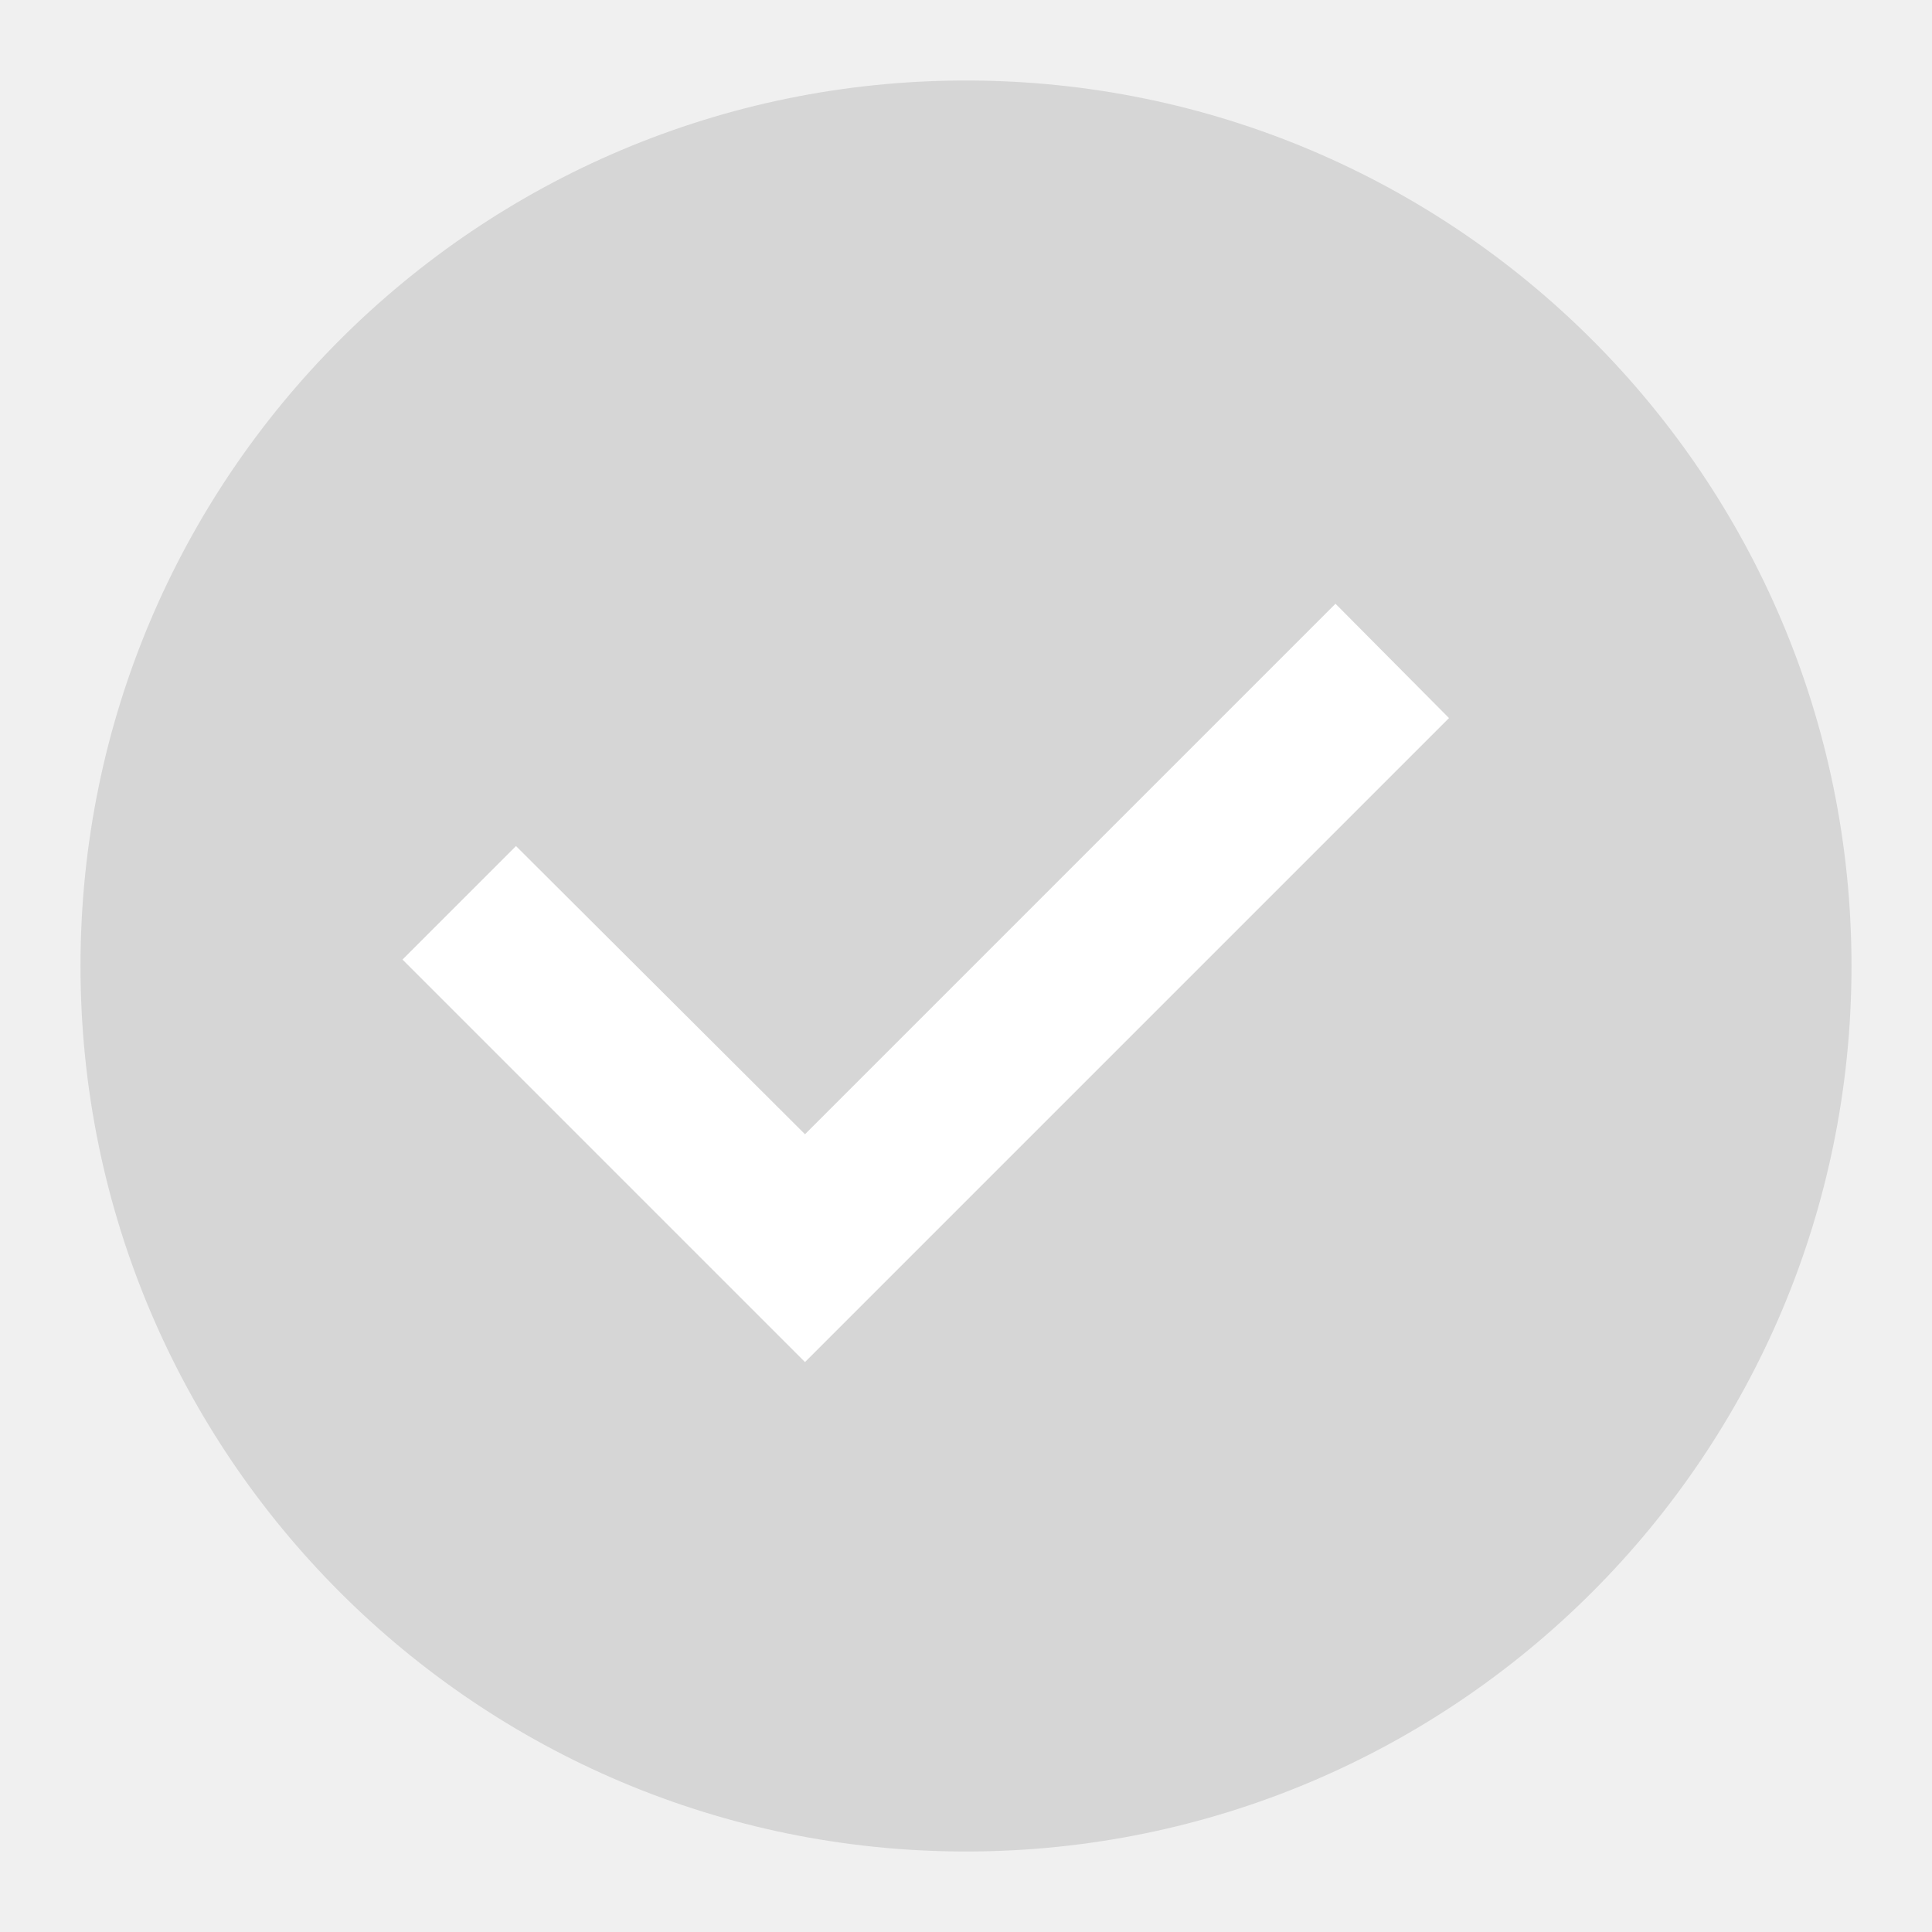
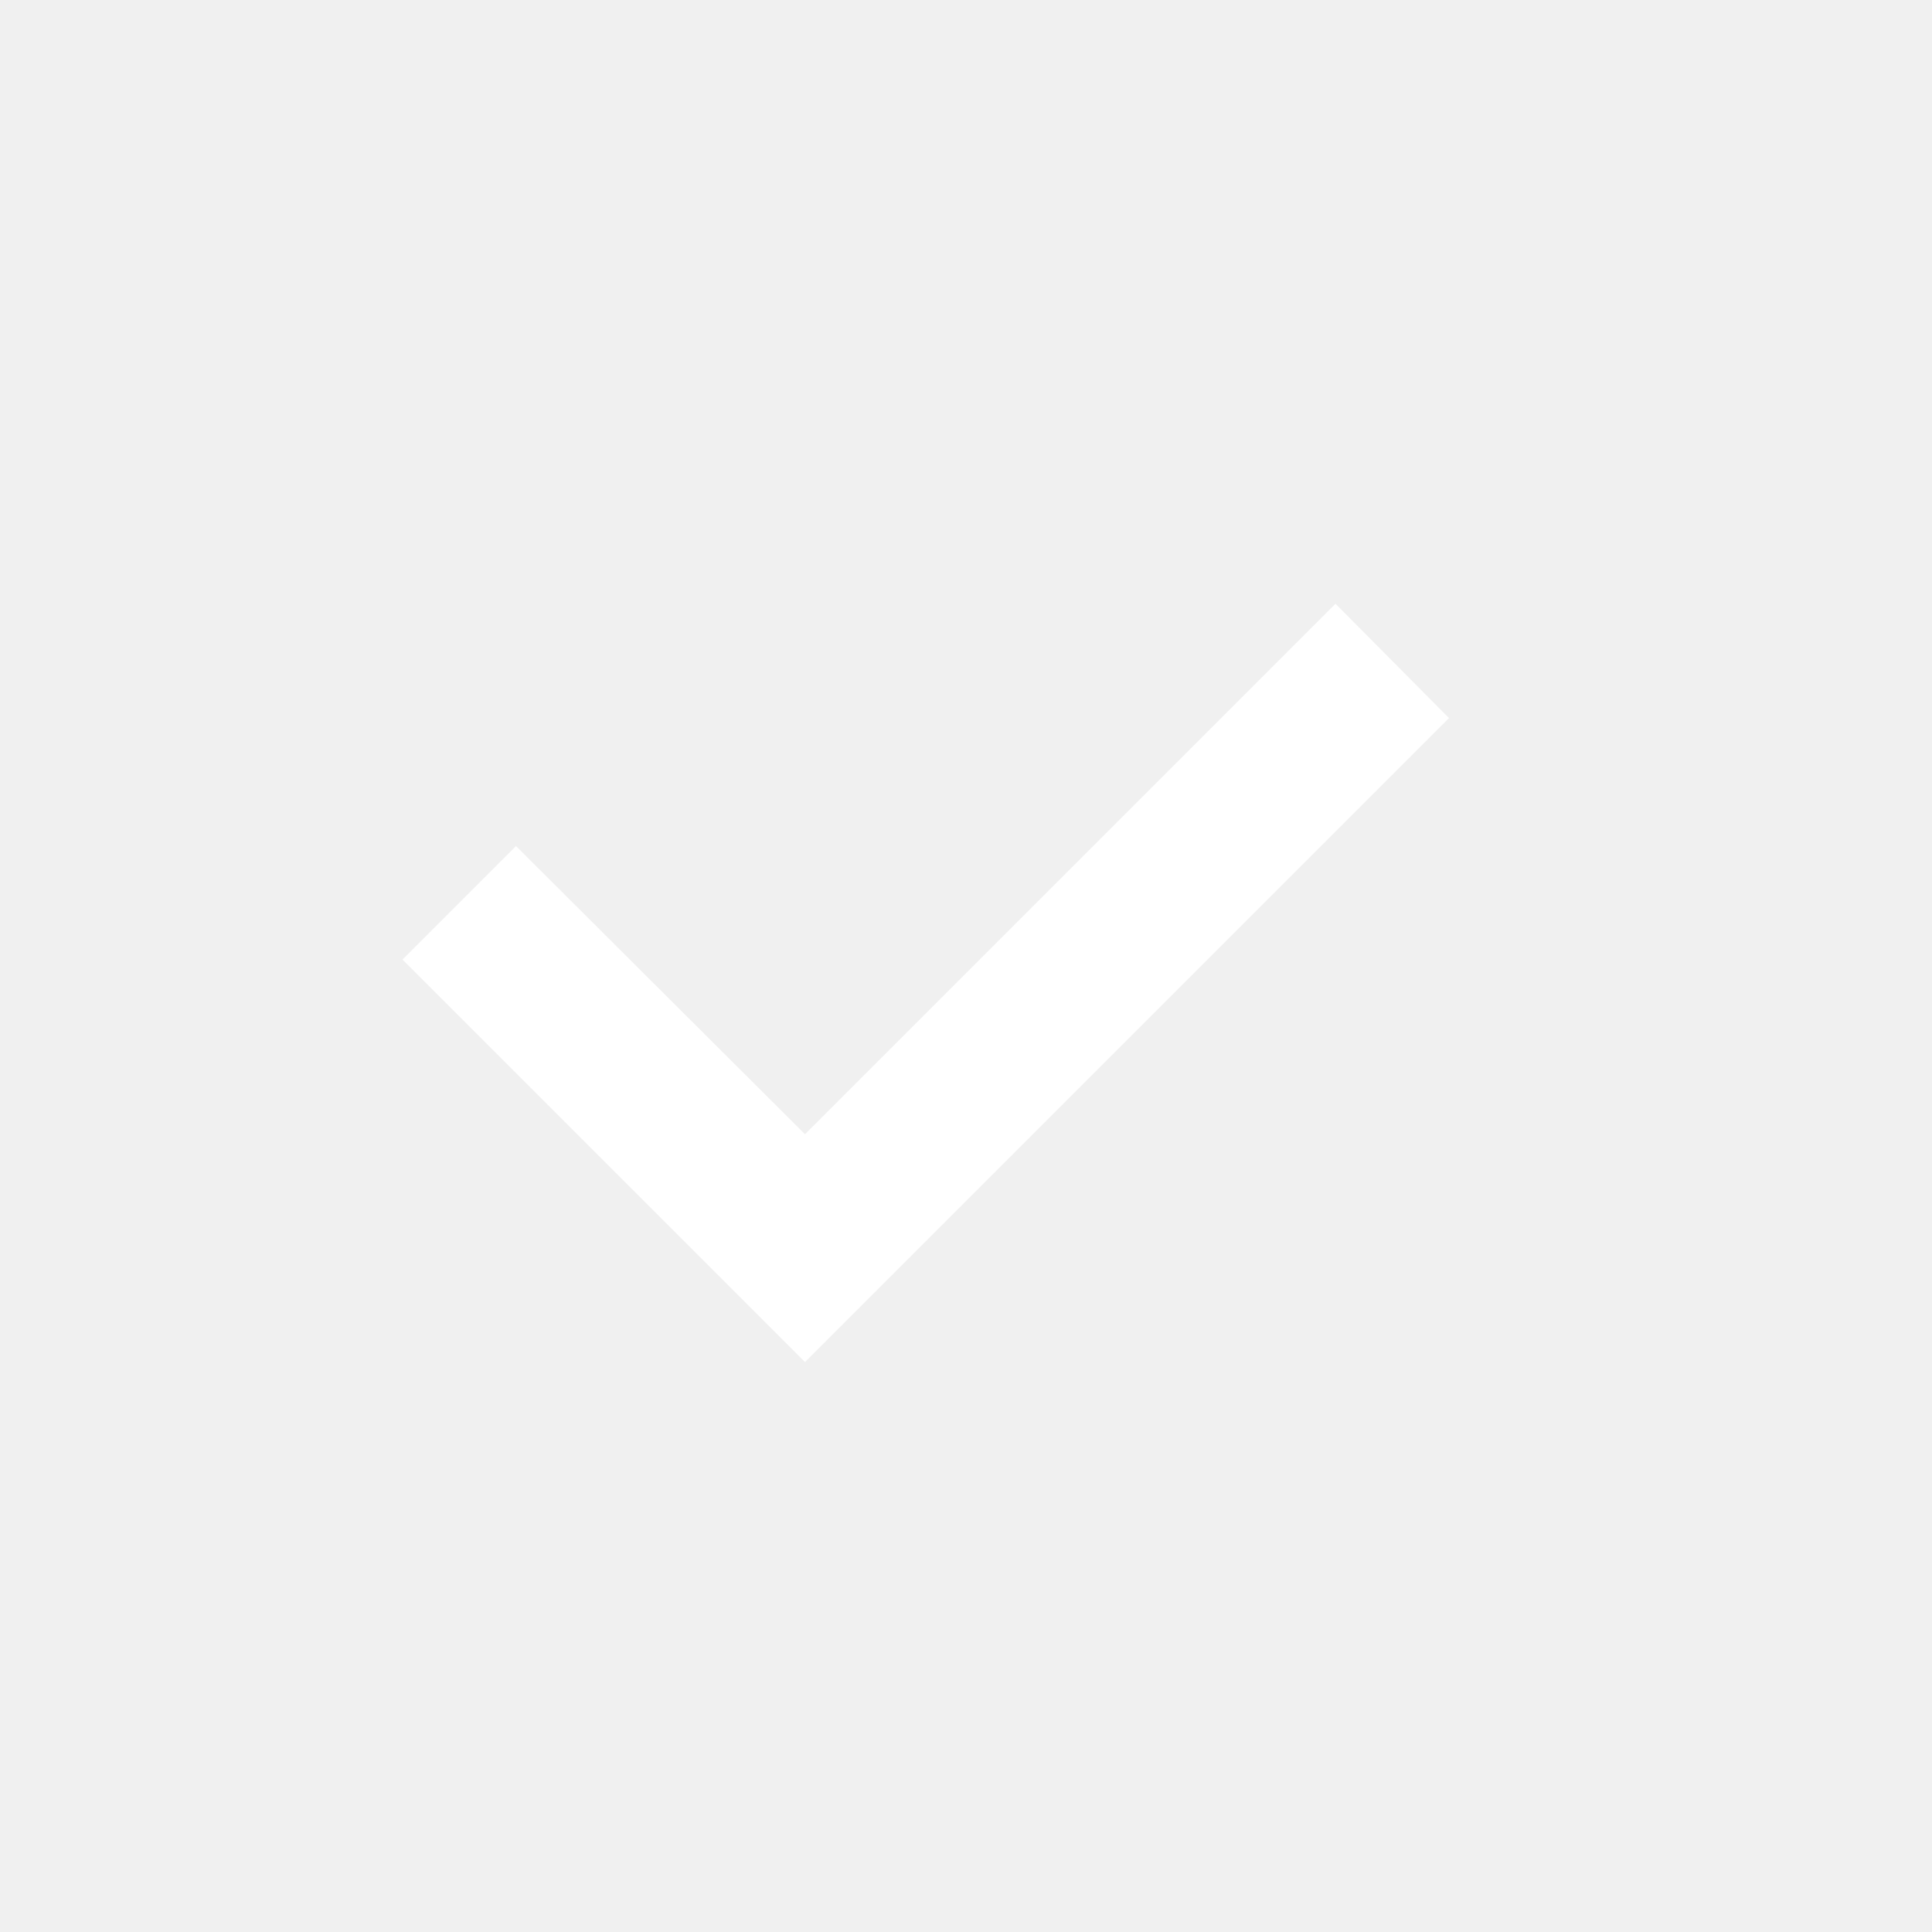
<svg xmlns="http://www.w3.org/2000/svg" width="24" height="24" viewBox="0 0 24 24" fill="none">
  <g id="Group 452">
-     <circle id="Ellipse 60" cx="12" cy="12" r="11" fill="#D6D6D6" />
+     <circle id="Ellipse 60" cx="12" cy="12" r="11" fill="current" />
    <path id="Path" fill-rule="evenodd" clip-rule="evenodd" d="M16.59 7.5L10 14.09L6.41 10.51L5 11.92L10 16.92L18 8.92L16.59 7.5Z" fill="white" />
  </g>
</svg>
